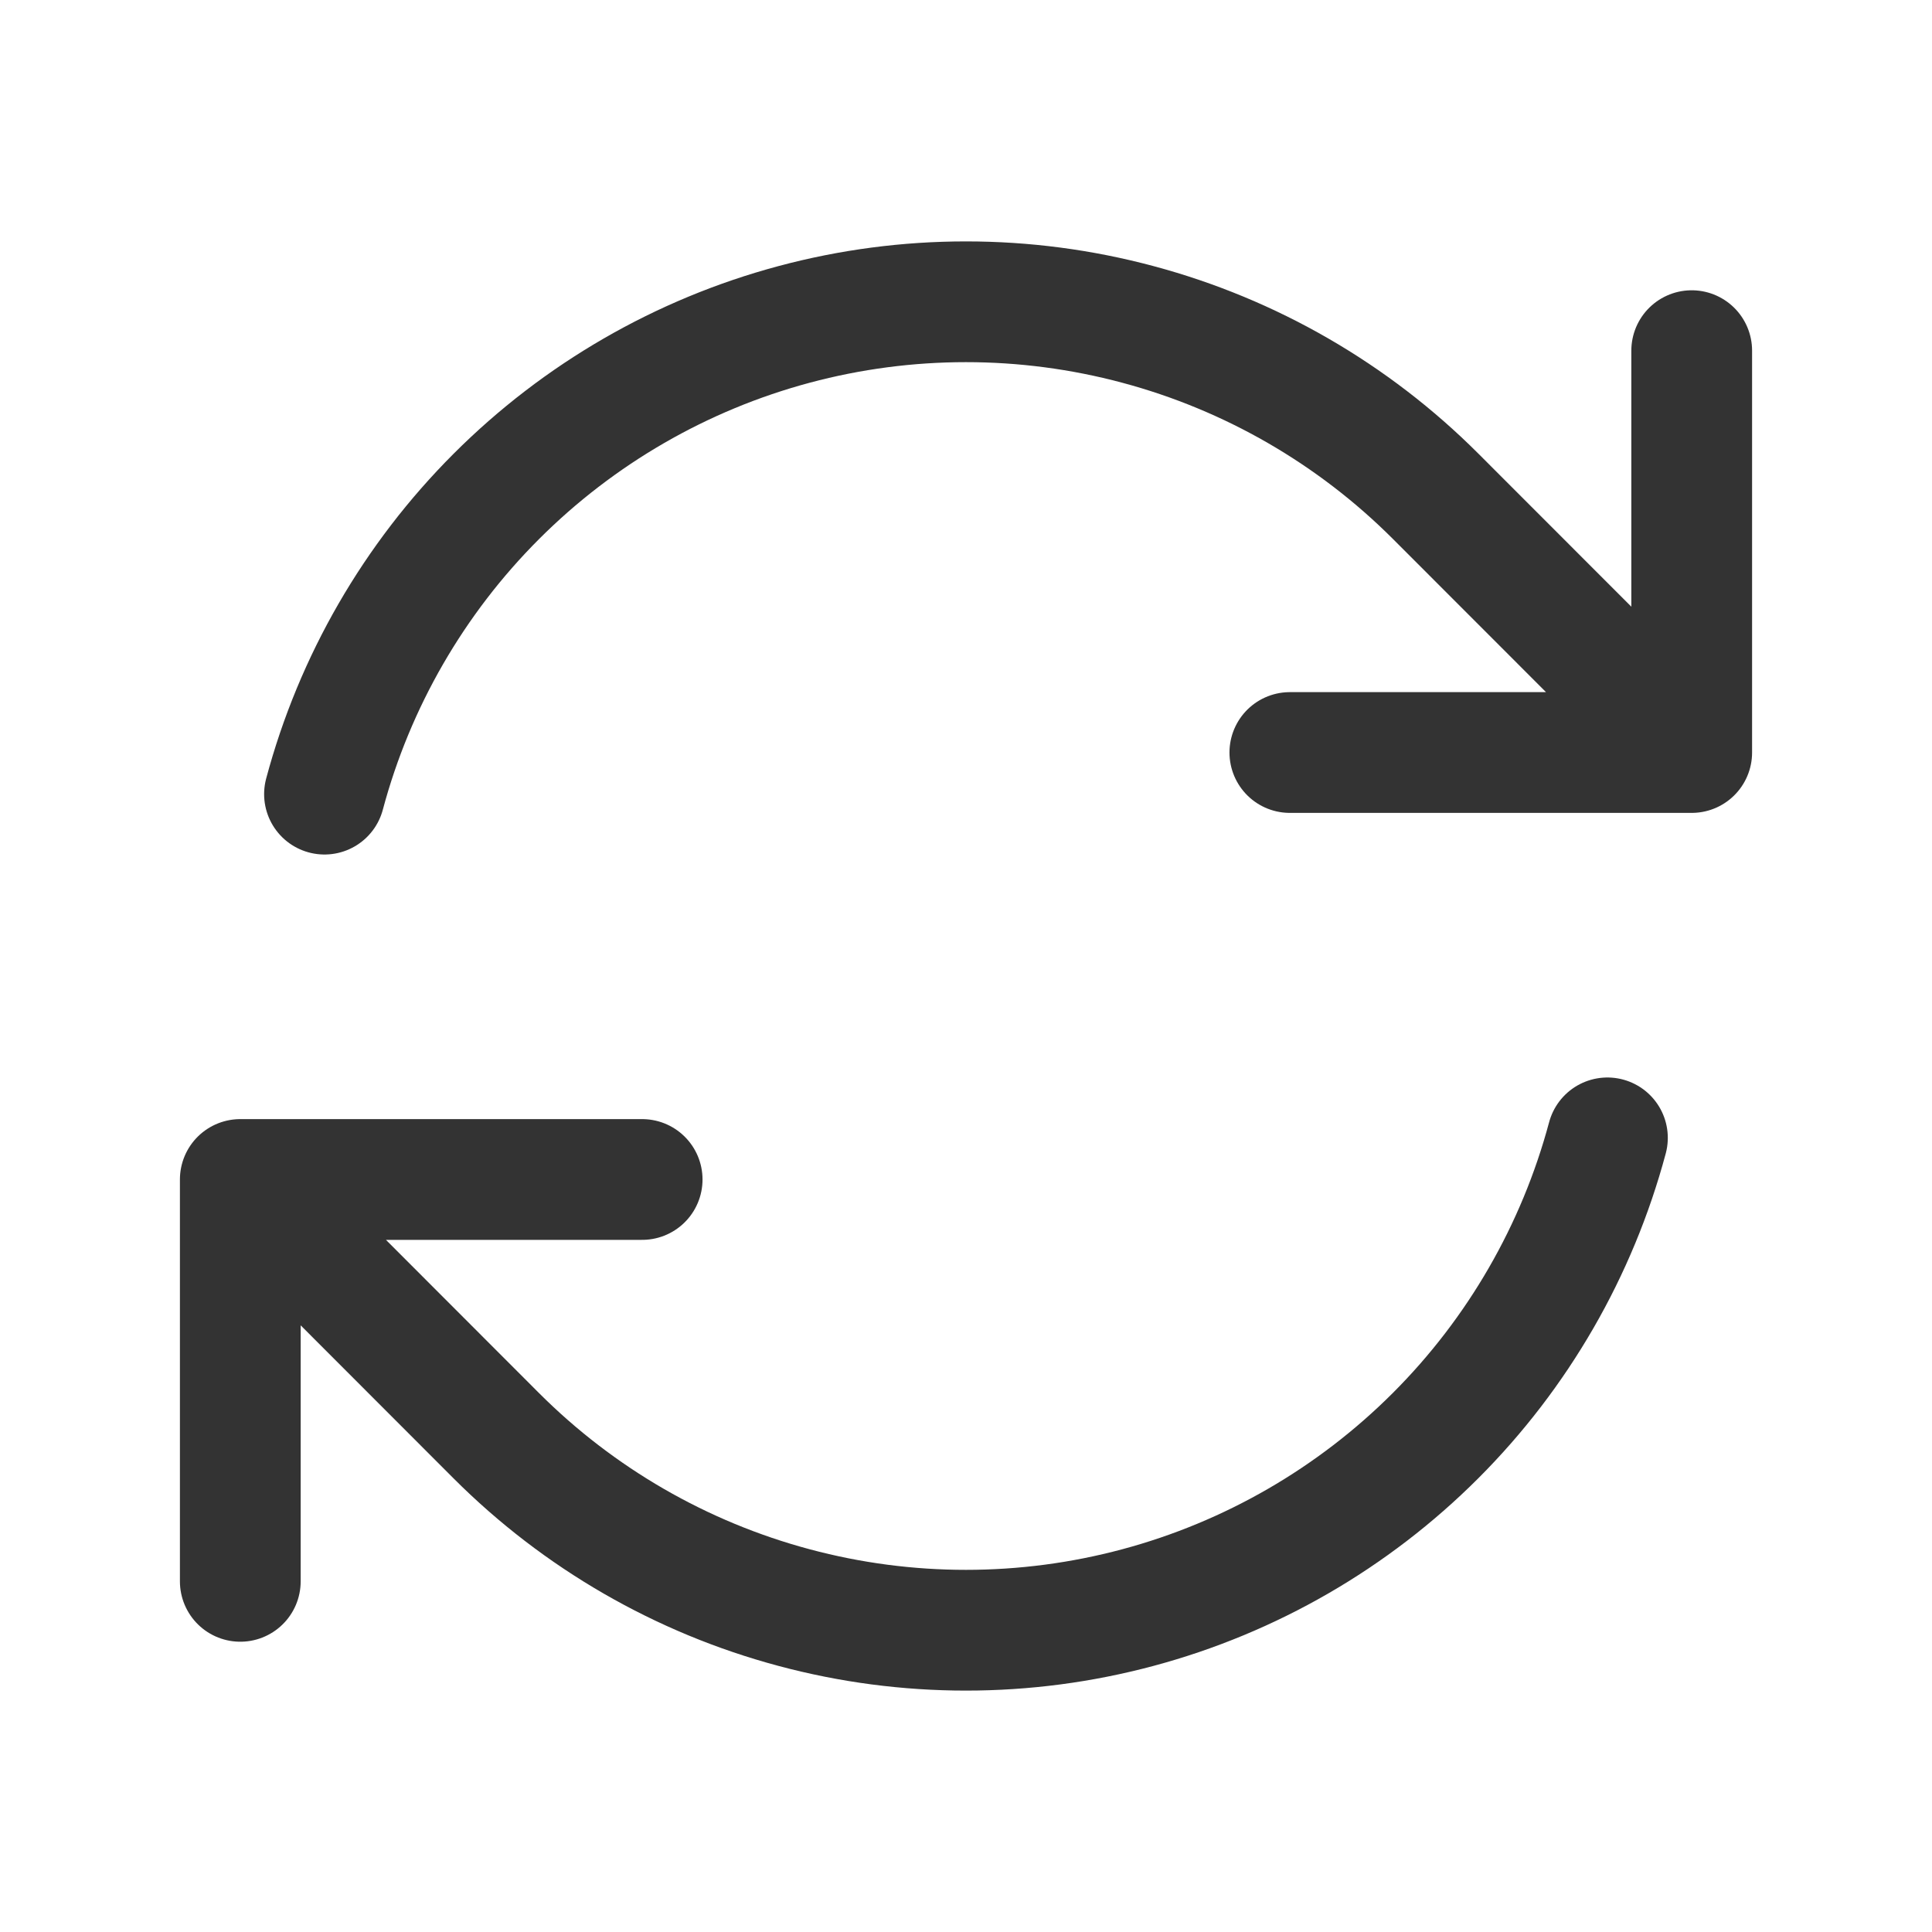
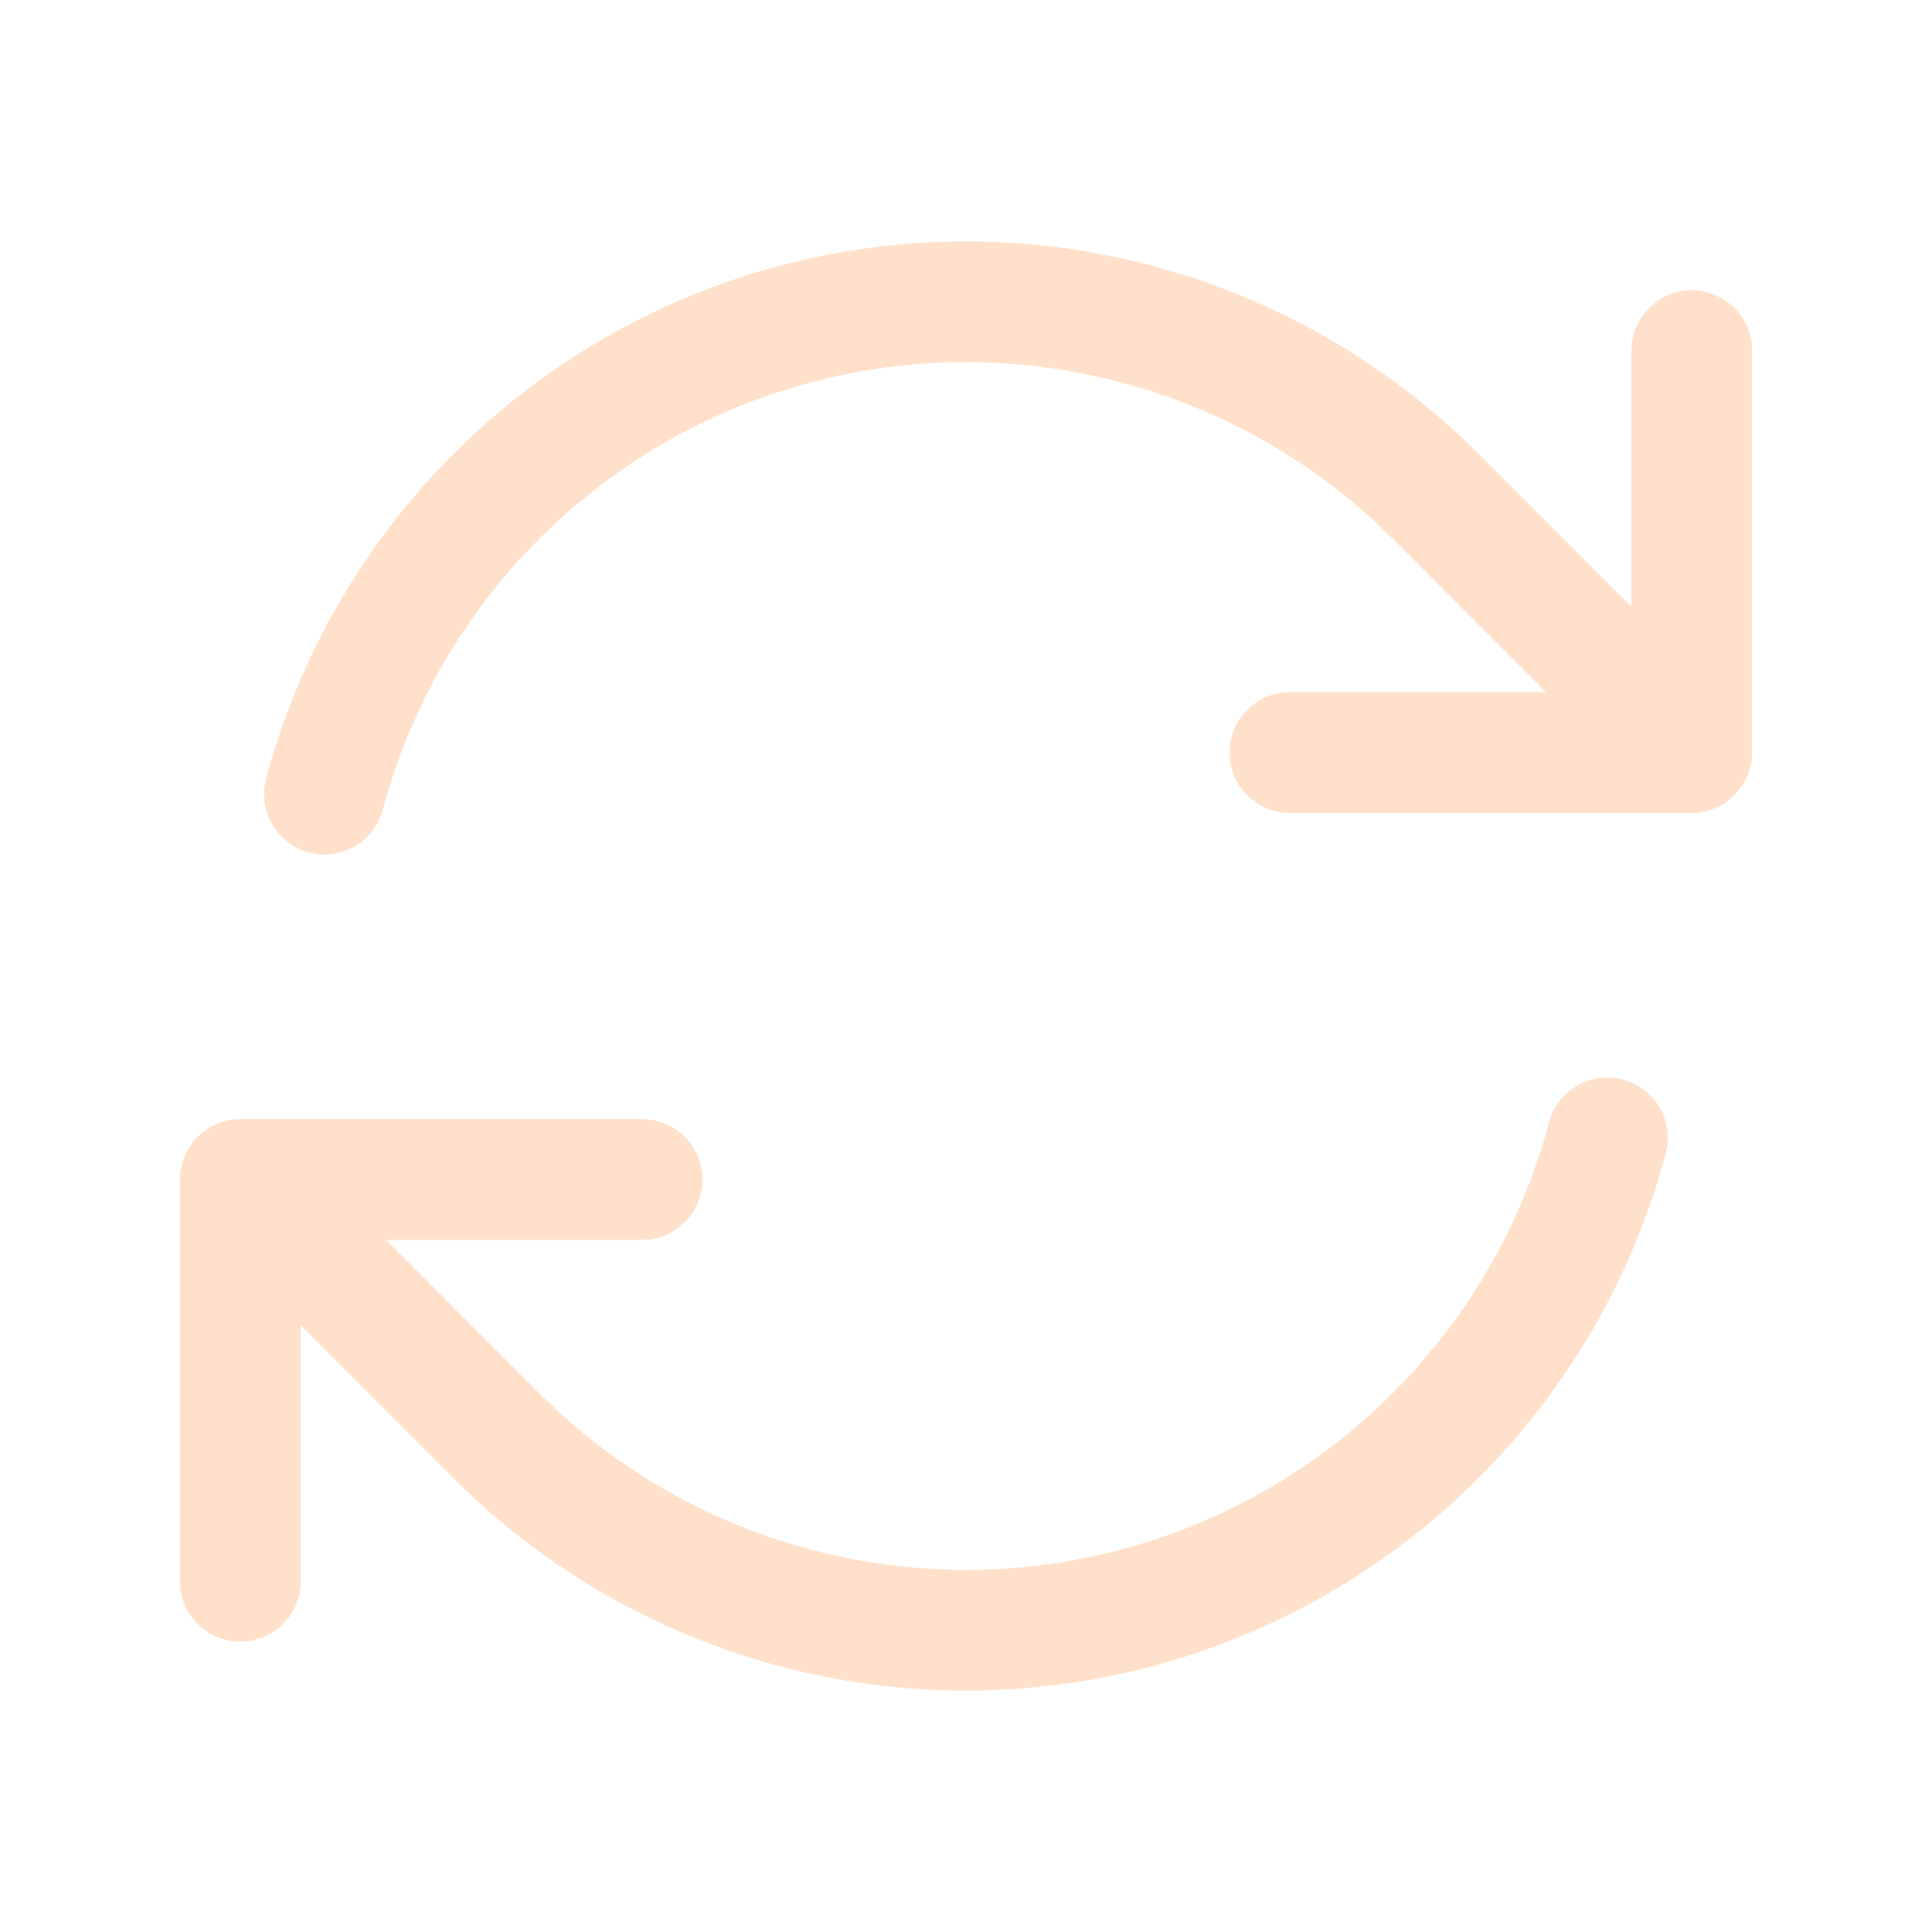
<svg xmlns="http://www.w3.org/2000/svg" width="24" height="24" viewBox="0 0 24 24" fill="none">
-   <path d="M16.023 9.348H21.015L17.834 6.165C16.81 5.141 15.534 4.404 14.135 4.03C12.736 3.655 11.263 3.655 9.864 4.03C8.465 4.405 7.19 5.142 6.166 6.166C5.142 7.19 4.405 8.466 4.031 9.865M2.985 19.644V14.652M2.985 14.652H7.977M2.985 14.652L6.165 17.835C7.189 18.859 8.465 19.596 9.864 19.97C11.263 20.345 12.736 20.345 14.135 19.97C15.534 19.595 16.809 18.858 17.833 17.834C18.857 16.81 19.593 15.534 19.968 14.135M21.015 4.356V9.346" stroke="#333333" stroke-width="1.5" stroke-linecap="round" stroke-linejoin="round" />
+   <path d="M16.023 9.348H21.015L17.834 6.165C16.81 5.141 15.534 4.404 14.135 4.03C12.736 3.655 11.263 3.655 9.864 4.03C8.465 4.405 7.19 5.142 6.166 6.166C5.142 7.19 4.405 8.466 4.031 9.865M2.985 19.644V14.652M2.985 14.652H7.977M2.985 14.652L6.165 17.835C7.189 18.859 8.465 19.596 9.864 19.97C11.263 20.345 12.736 20.345 14.135 19.97C15.534 19.595 16.809 18.858 17.833 17.834C18.857 16.81 19.593 15.534 19.968 14.135M21.015 4.356V9.346" stroke="#ffe1cb" stroke-width="1.5" stroke-linecap="round" stroke-linejoin="round" />
</svg>
